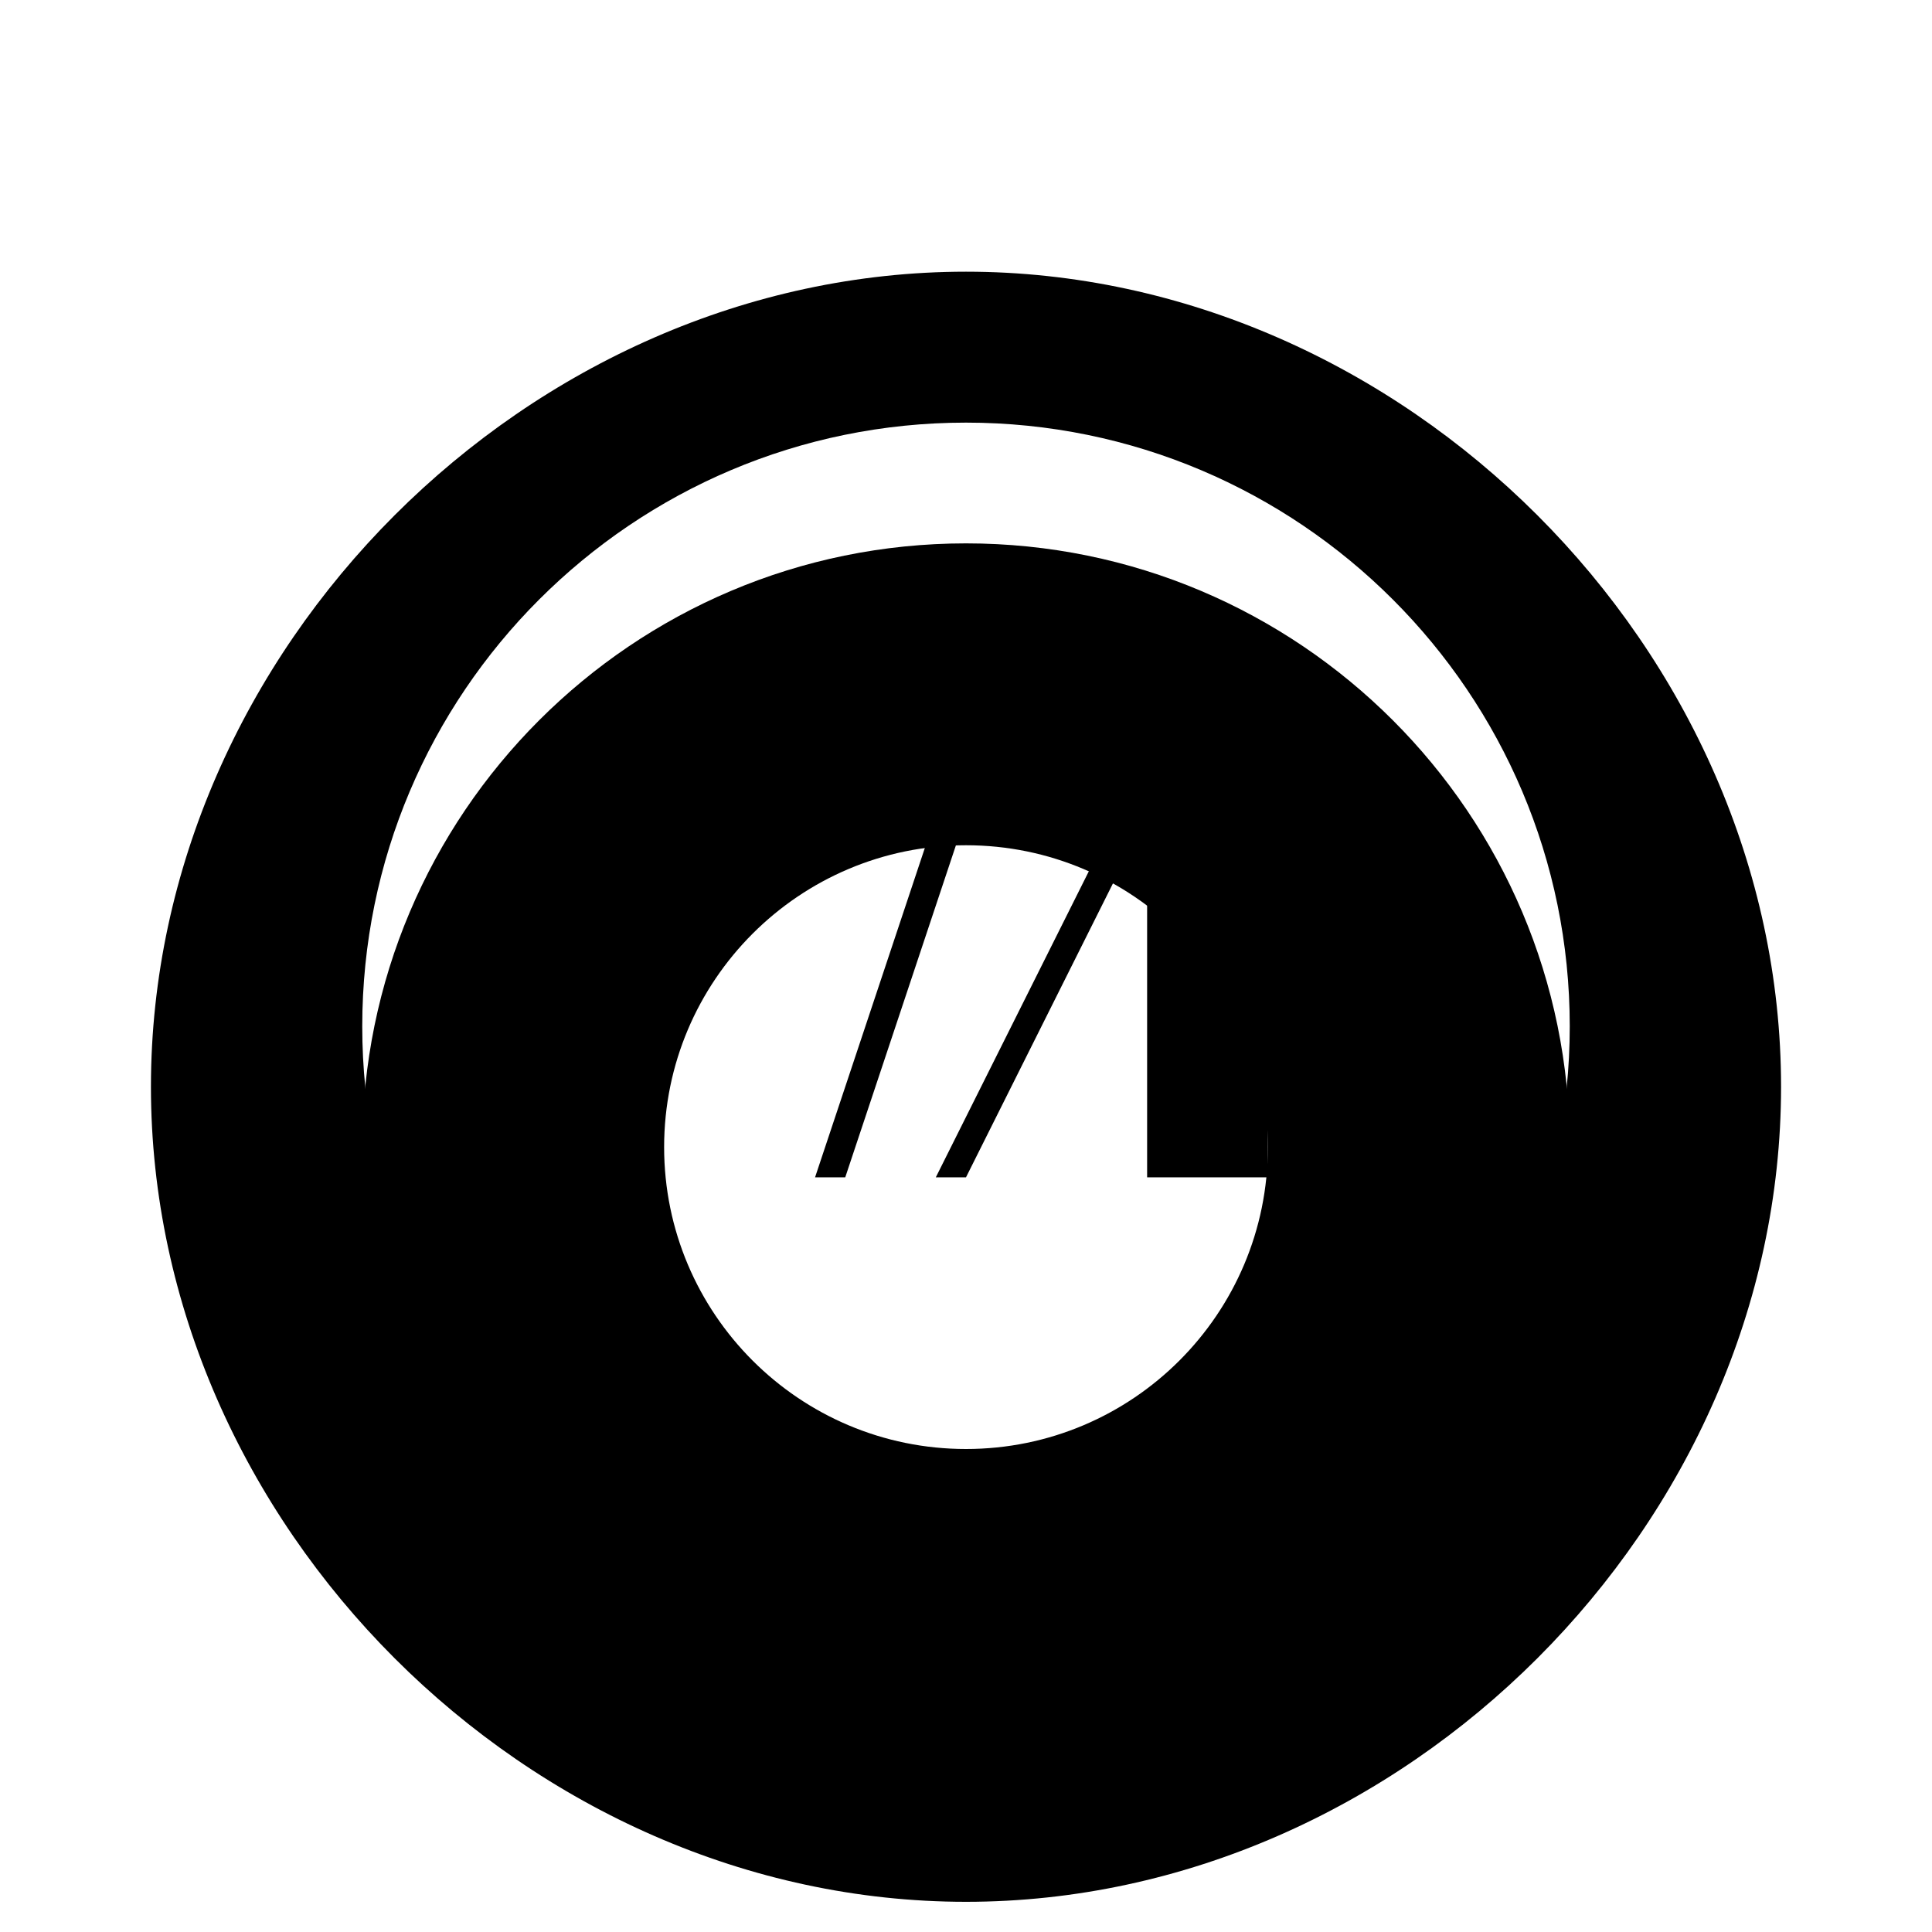
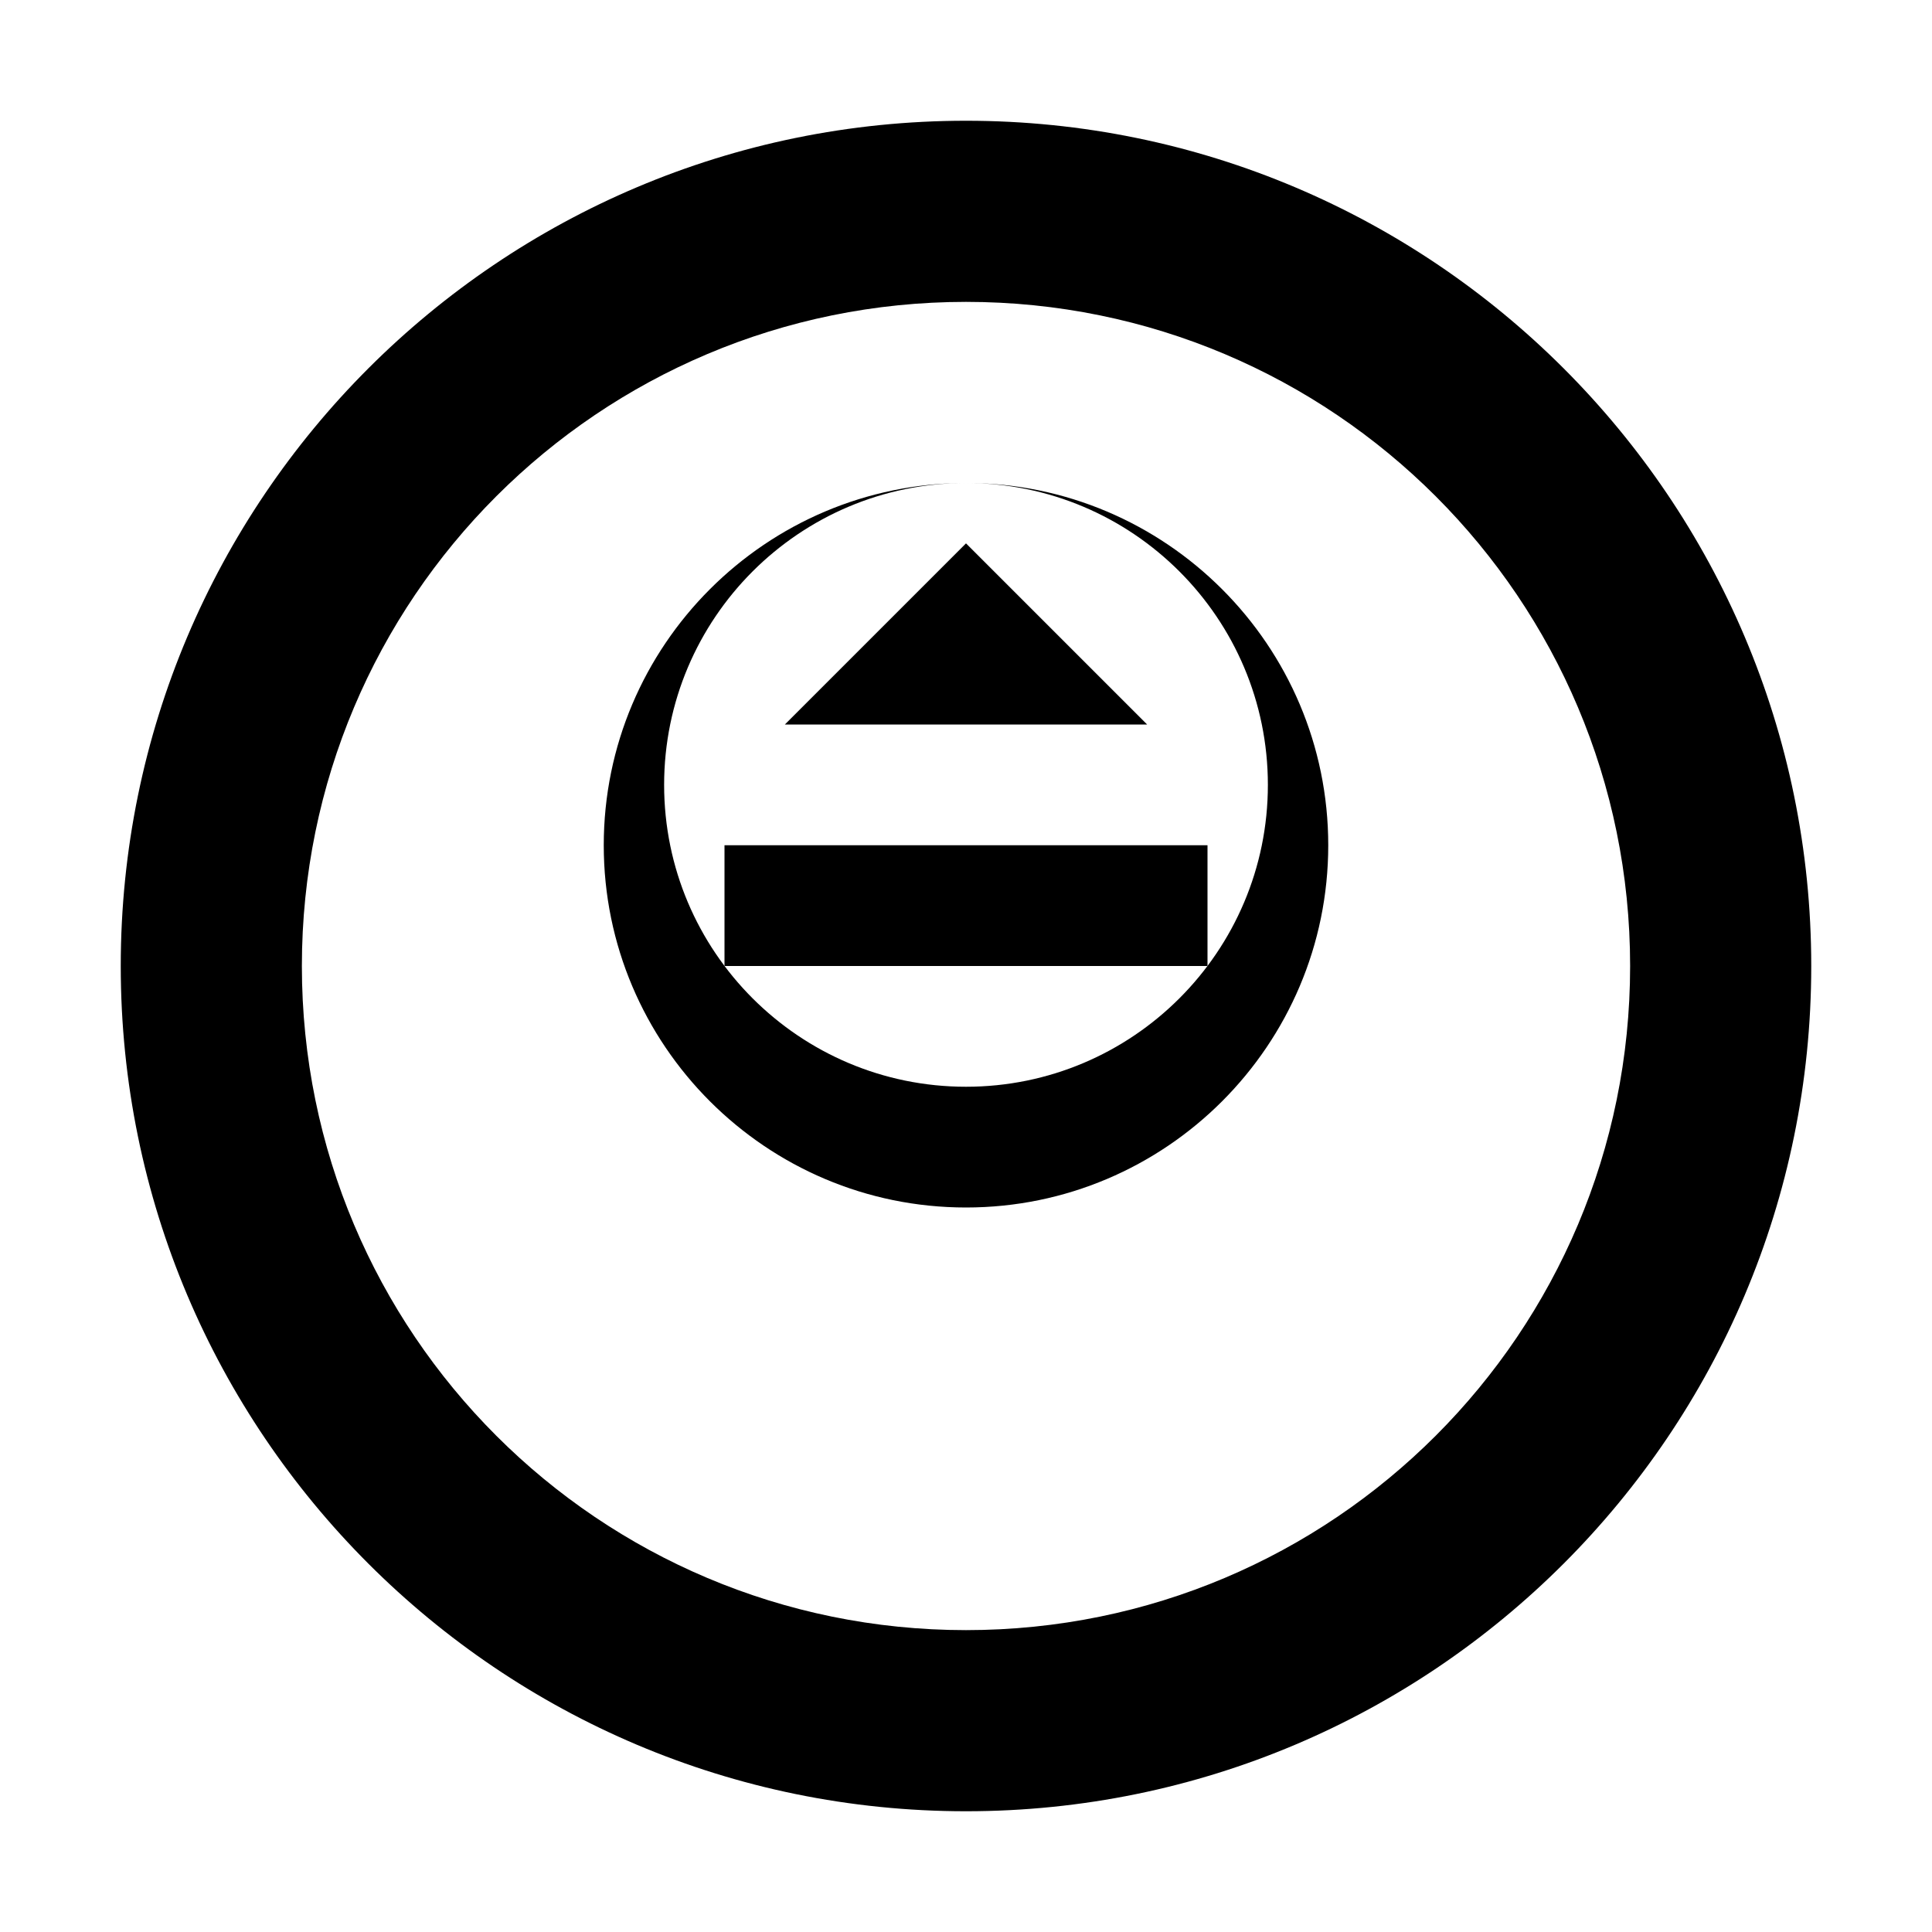
- <svg xmlns="http://www.w3.org/2000/svg" viewBox="0 0 32 32" fill="none">
-   <path d="M16 4.5C8.76 4.5 2.5 10.76 2.5 18S8.76 31.5 16 31.5 29.5 25.24 29.5 18 23.24 4.5 16 4.5ZM16 27C10.48 27 6 22.52 6 17S10.48 7 16 7s10 4.48 10 10-4.48 10-10 10Z" fill="currentColor" />
-   <path d="M16 9C10.48 9 6 13.48 6 19S10.48 29 16 29s10-4.48 10-10-4.48-10-10-10Zm0 15c-2.76 0-5-2.24-5-5s2.24-5 5-5 5 2.24 5 5-2.24 5-5 5Z" fill="currentColor" />
-   <path d="M18.5 13.5l-3 6h-2l3-9H17l-3 9h2l3-6v6h2v-6z" fill="currentColor" />
+ <svg xmlns="http://www.w3.org/2000/svg" viewBox="0 0 32 32">
+   <path d="M16 2C8.27 2 2 8.27 2 16s6.27 14 14 14 14-6.27 14-14S23.73 2 16 2zm0 25c-6.08 0-11-4.92-11-11s4.92-11 11-11 11 4.92 11 11-4.92 11-11 11z" fill="currentColor" />
+   <path d="M16 8c3.31 0 6 2.69 6 6s-2.69 6-6 6-6-2.69-6-6 2.69-6 6-6zm0 10c2.76 0 5-2.24 5-5s-2.24-5-5-5-5 2.24-5 5 2.24 5 5 5z" fill="currentColor" />
+   <path d="M12 14h8v2h-8zM16 9l3 3h-6z" fill="currentColor" />
</svg>
